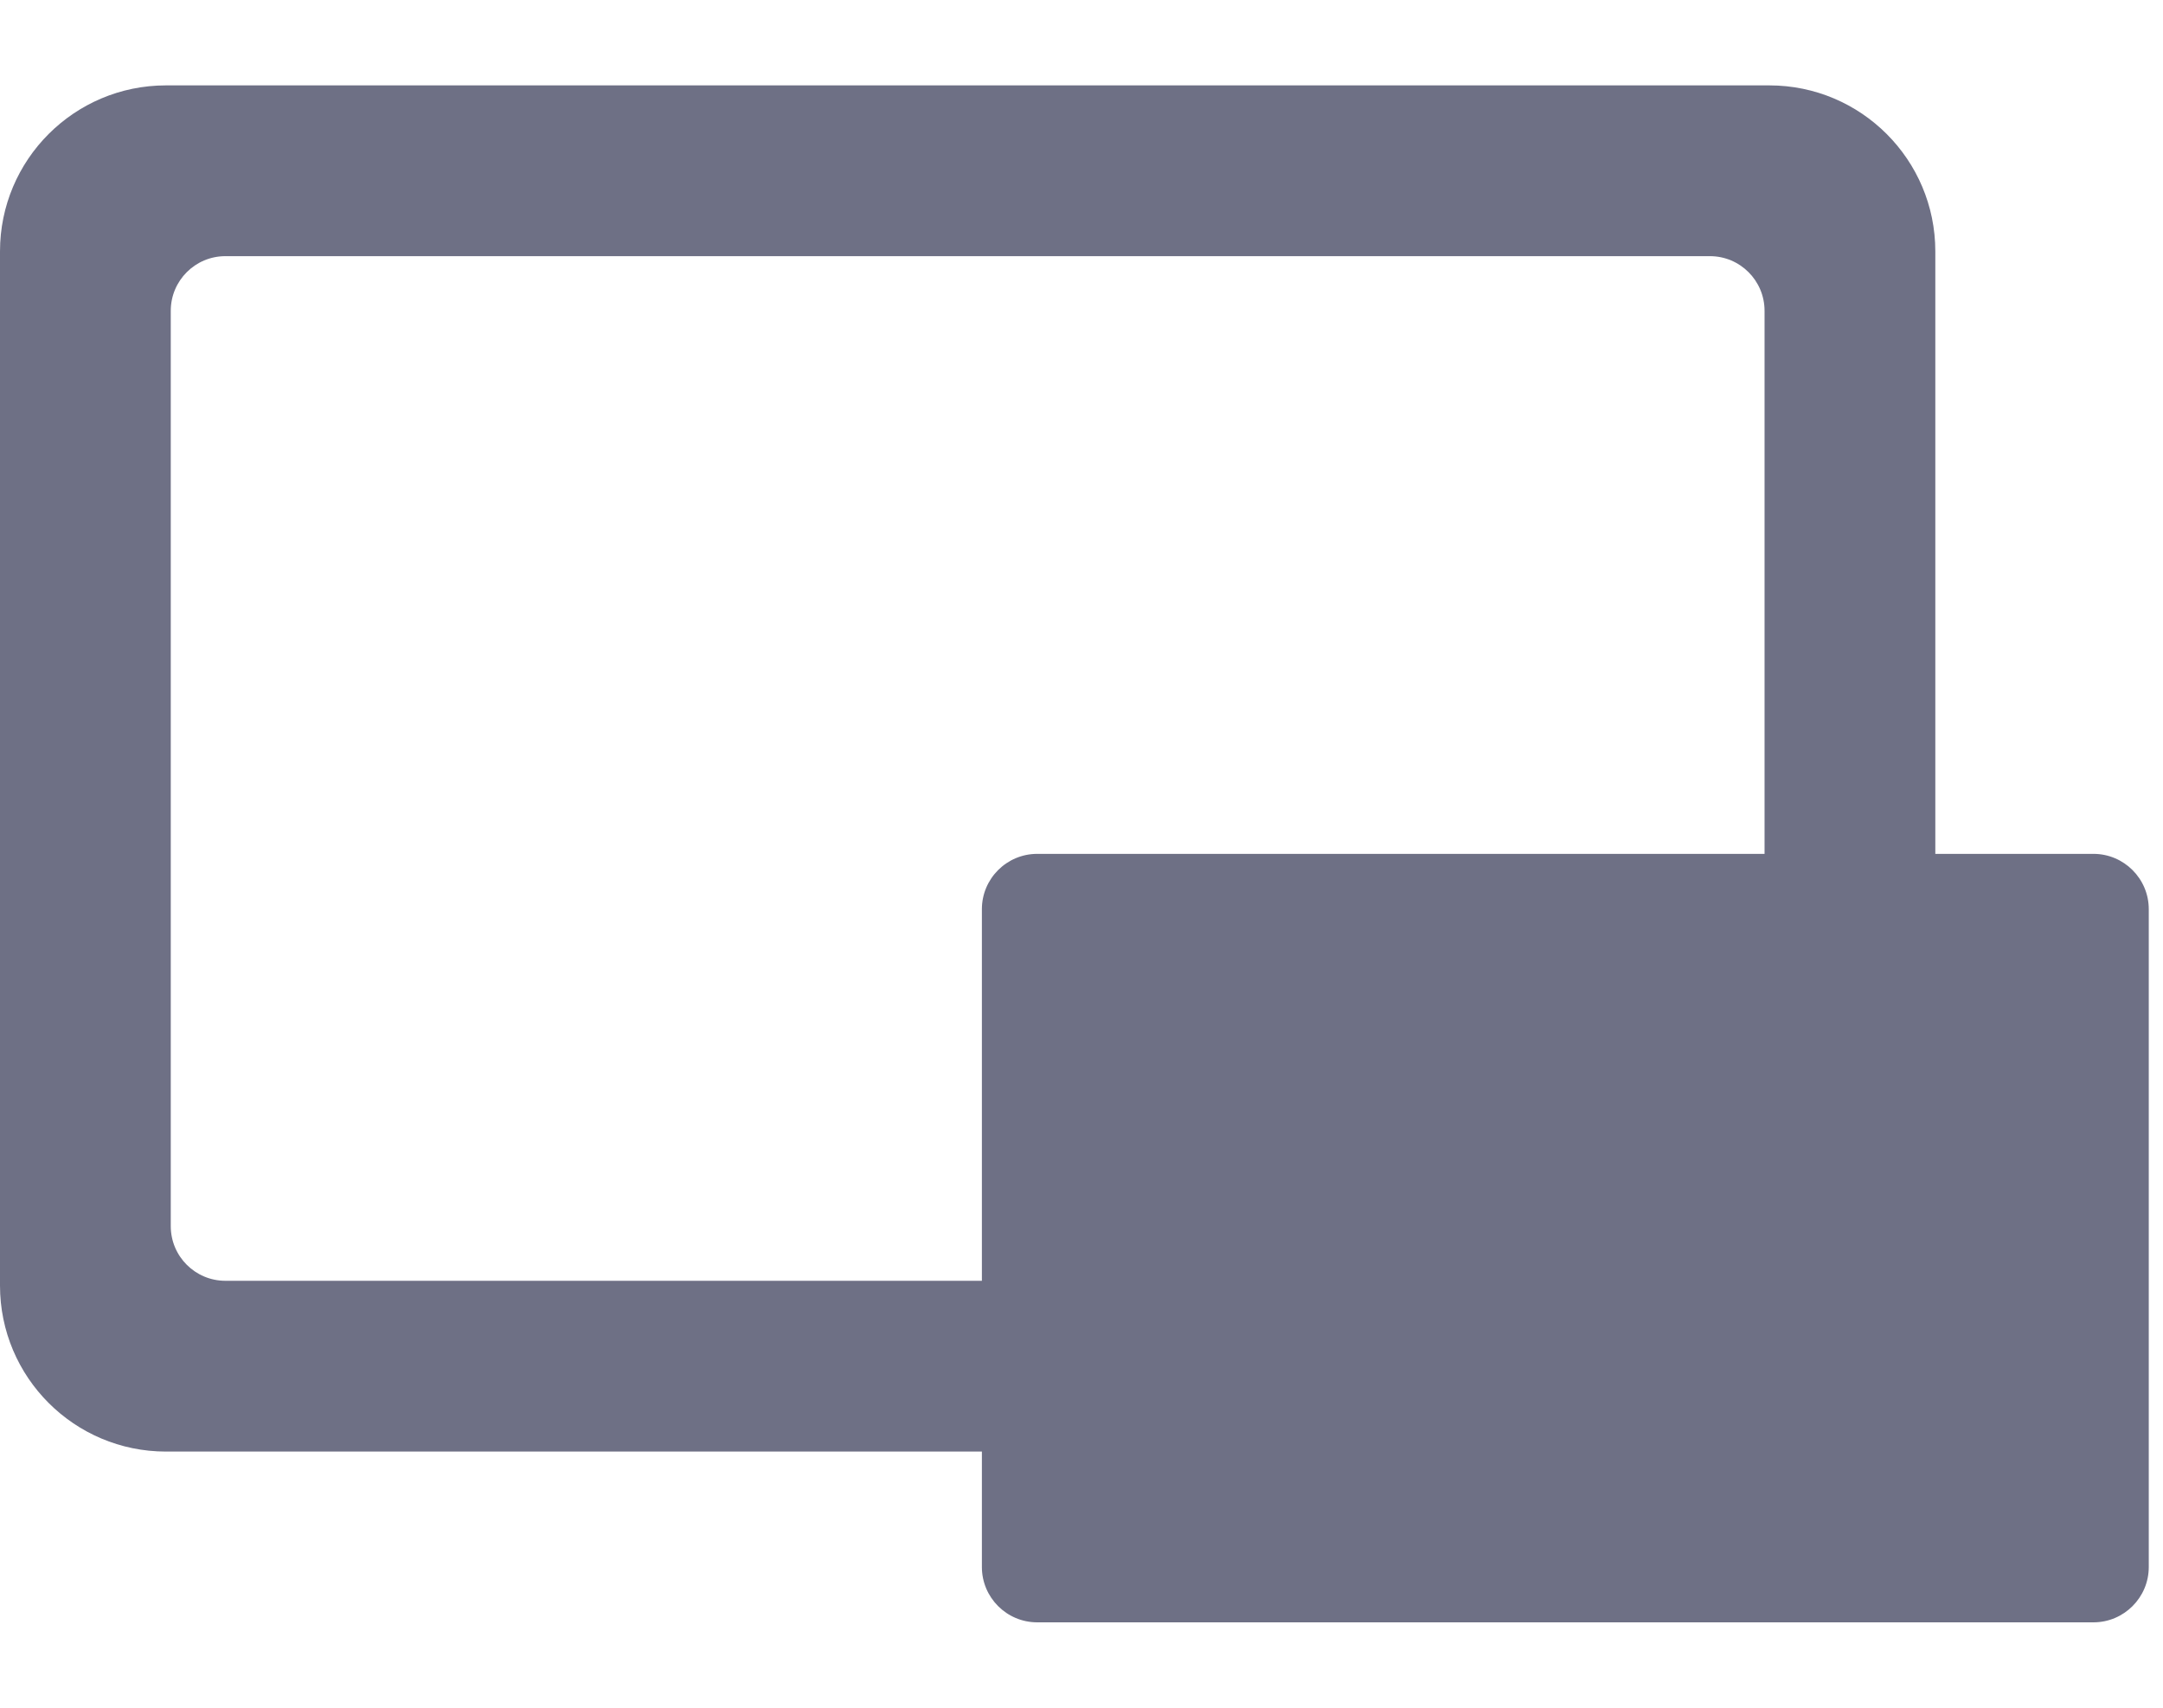
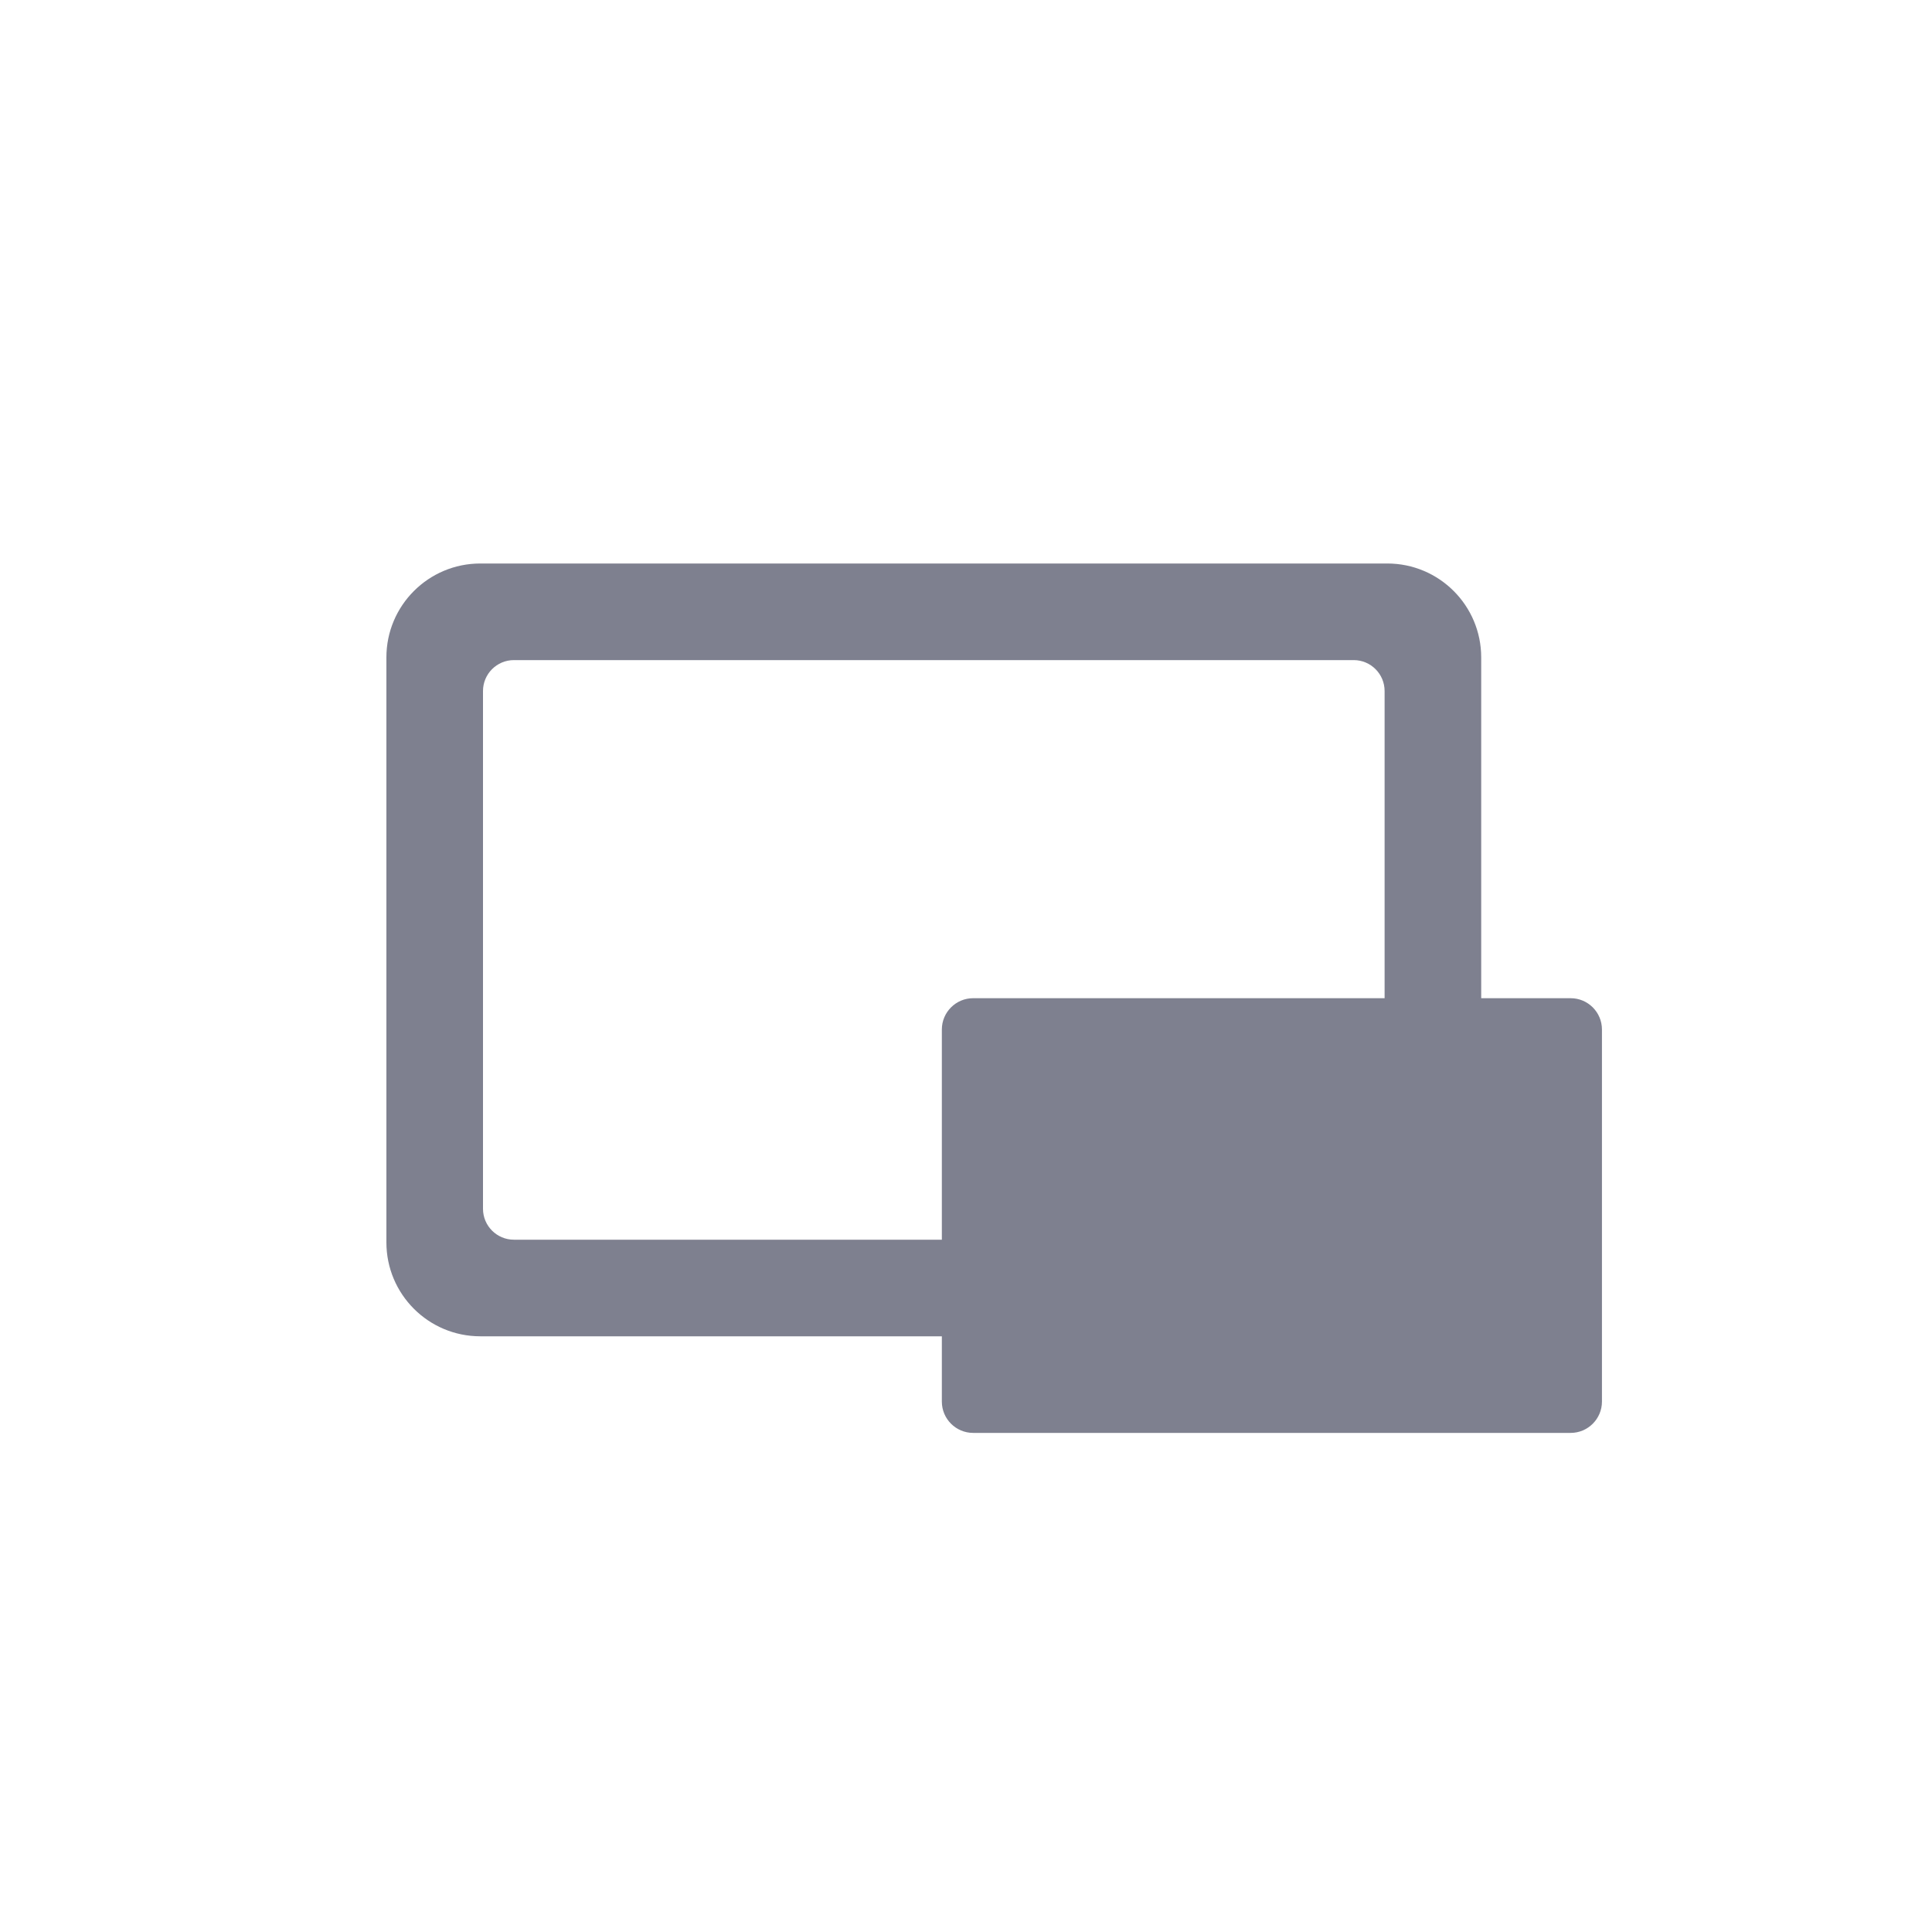
- <svg xmlns="http://www.w3.org/2000/svg" width="19px" height="15px" viewBox="0 0 19 15" version="1.1">
-   <g id="组件" stroke="none" stroke-width="1" fill="none" fill-rule="evenodd">
-     <g id="menuBar/__icon/--pictureOutPicture" transform="translate(-6, -8)" fill="#6E7085" fill-rule="nonzero">
-       <path d="M21.542,8.75 C22.347,8.75 23,9.403 23,10.208 L23,15.5 L24.389,15.5 C24.657,15.5 24.875,15.718 24.875,15.986 L24.875,21.764 C24.875,22.032 24.657,22.25 24.389,22.25 L15.111,22.25 C14.843,22.25 14.625,22.032 14.625,21.764 L14.625,20.75 L7.458,20.75 C6.653,20.75 6,20.097 6,19.292 L6,10.208 C6,9.403 6.653,8.75 7.458,8.75 L21.542,8.75 Z M21.02,10.25 L7.98,10.25 C7.715,10.25 7.5,10.465 7.5,10.73 L7.5,18.77 C7.5,19.035 7.715,19.25 7.98,19.25 L14.625,19.25 L14.625,15.986 C14.625,15.718 14.843,15.5 15.111,15.5 L21.5,15.5 L21.5,10.73 C21.5,10.465 21.285,10.25 21.02,10.25 Z" id="icon--pictureOutPicture" />
-     </g>
+ <svg xmlns="http://www.w3.org/2000/svg" width="30px" height="30px" viewBox="0 0 30 30" version="1.1">
+   <g id="menuBar/__icon/--pictureOutPicture" stroke="none" stroke-width="1" fill="none" fill-rule="evenodd">
+     <path d="M21.542,8.75 C22.347,8.75 23,9.403 23,10.208 L23,15.5 L24.389,15.5 C24.657,15.5 24.875,15.718 24.875,15.986 L24.875,21.764 C24.875,22.032 24.657,22.25 24.389,22.25 L15.111,22.25 C14.843,22.25 14.625,22.032 14.625,21.764 L14.625,20.75 L7.458,20.75 C6.653,20.75 6,20.097 6,19.292 L6,10.208 C6,9.403 6.653,8.75 7.458,8.75 L21.542,8.75 Z M21.02,10.25 L7.98,10.25 C7.715,10.25 7.5,10.465 7.5,10.73 L7.5,18.77 C7.5,19.035 7.715,19.25 7.98,19.25 L14.625,19.25 L14.625,15.986 C14.625,15.718 14.843,15.5 15.111,15.5 L21.5,15.5 L21.5,10.73 C21.5,10.465 21.285,10.25 21.02,10.25 Z" id="icon--pictureOutPicture" fill="#7E808F" fill-rule="nonzero" />
  </g>
</svg>
